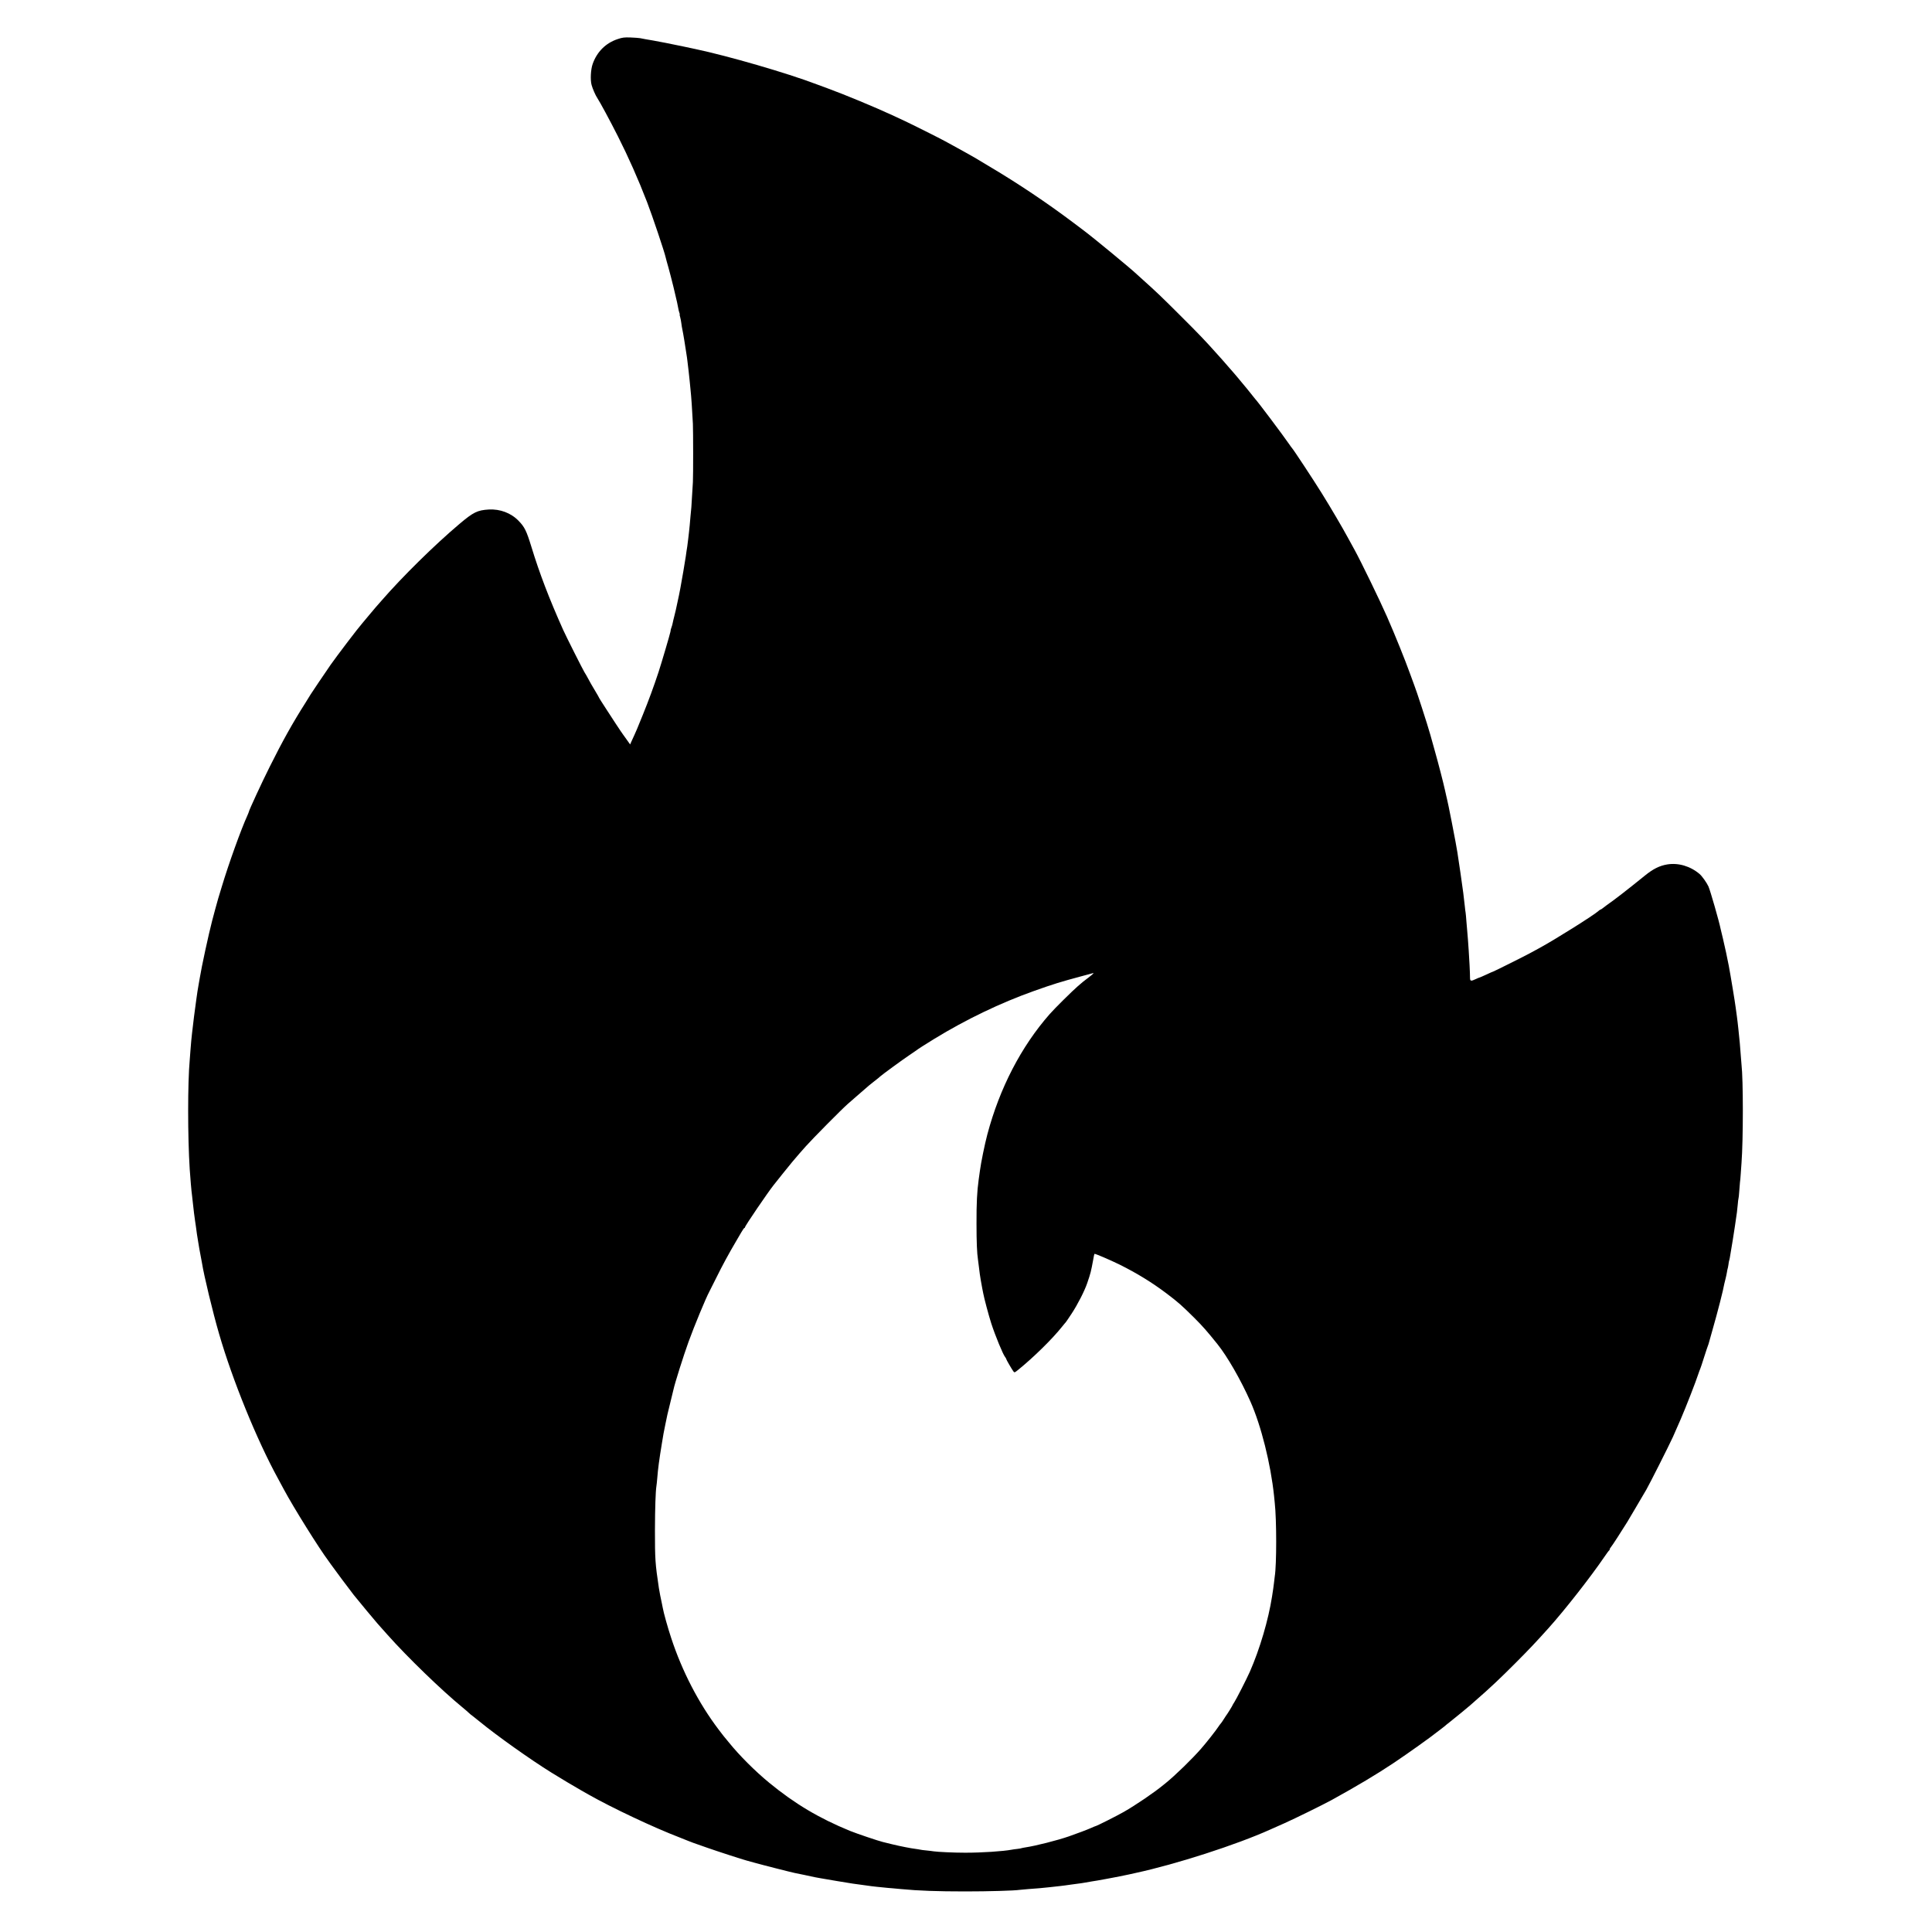
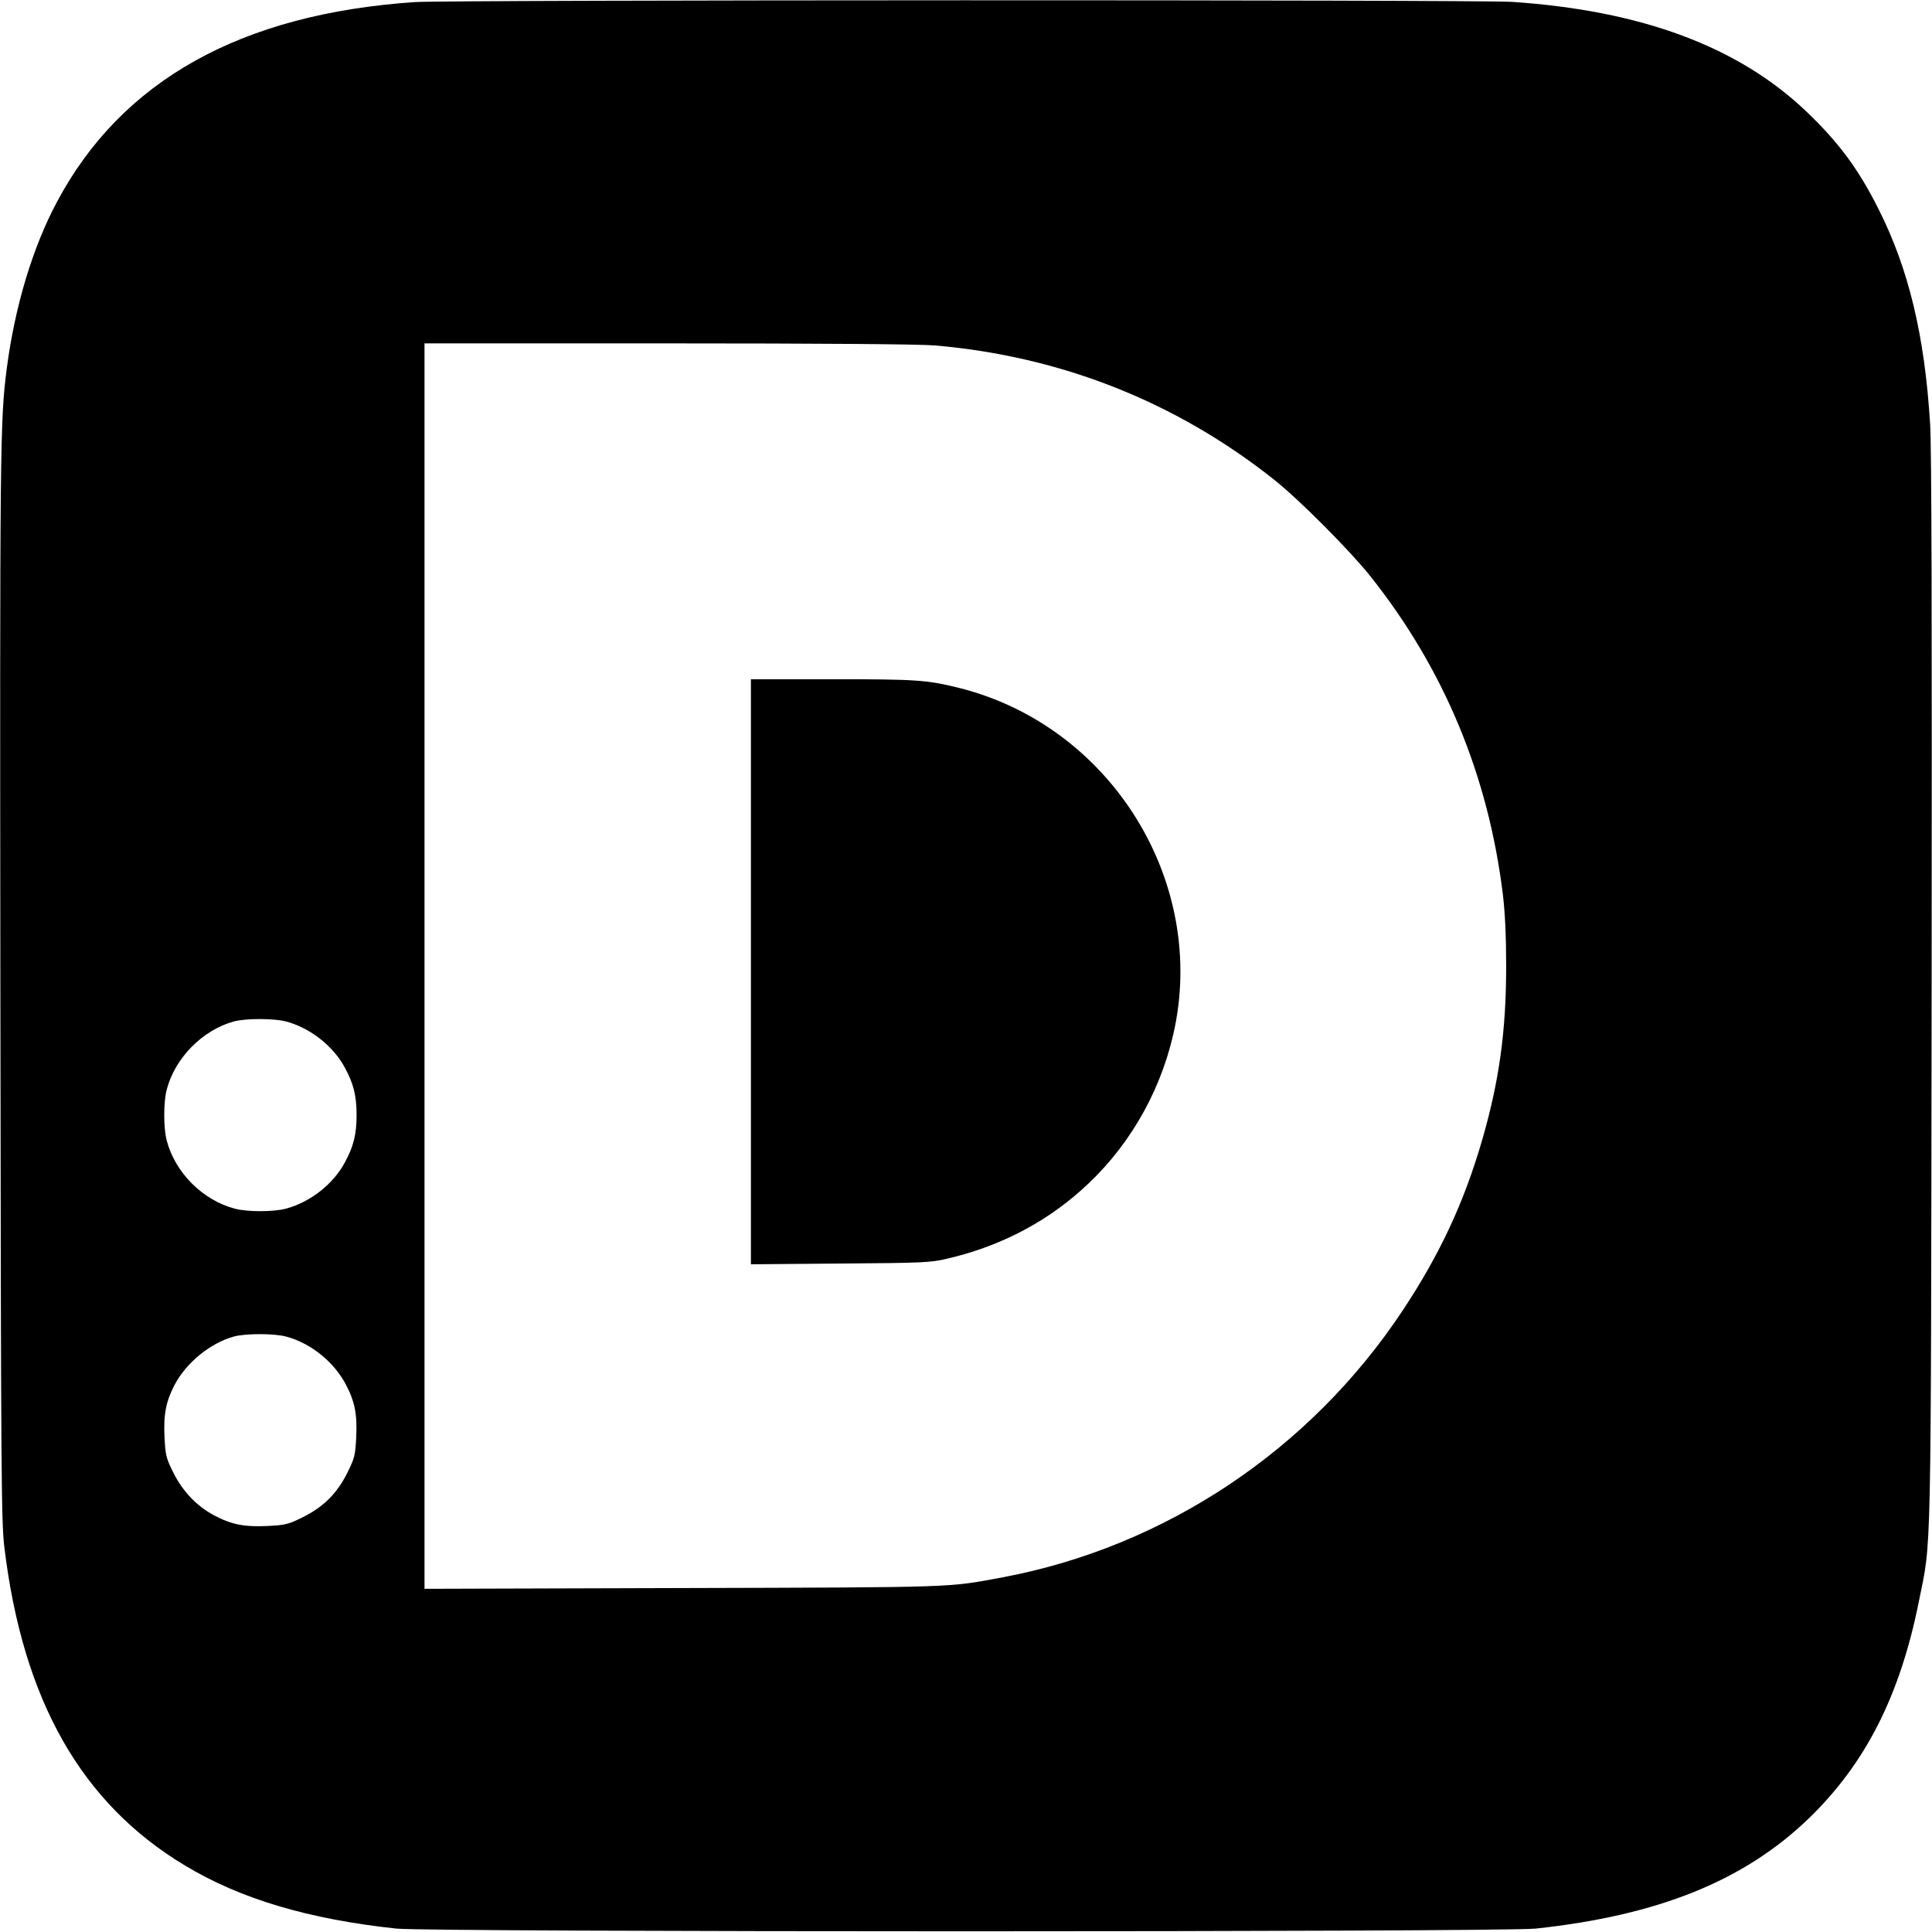
- <svg xmlns="http://www.w3.org/2000/svg" version="1.0" width="2500pt" height="2500pt" viewBox="0 0 2500 2500" preserveAspectRatio="xMidYMid meet">
-   <g transform="translate(0,2500) scale(0.1,-0.1)" fill="#000000" stroke="none">
-     <path d="M7992 24494 c-154 -51 -268 -165 -323 -322 -25 -71 -32 -204 -14 -271 12 -46 52 -138 75 -171 31 -46 163 -290 265 -492 135 -267 263 -555 378 -853 67 -174 227 -649 241 -717 3 -13 18 -70 35 -128 16 -58 46 -172 66 -255 48 -203 54 -227 61 -271 3 -20 10 -48 15 -61 5 -13 7 -23 4 -23 -2 0 1 -15 6 -32 5 -18 12 -53 15 -78 3 -25 9 -63 14 -85 5 -22 16 -85 25 -140 8 -55 20 -127 25 -160 6 -33 12 -80 15 -105 3 -25 10 -85 16 -135 6 -49 12 -109 14 -131 2 -23 6 -69 10 -103 10 -90 22 -264 31 -446 4 -101 5 -655 0 -755 -5 -95 -16 -273 -20 -325 -2 -22 -7 -74 -11 -115 -3 -41 -8 -93 -10 -115 -2 -22 -6 -61 -9 -87 -3 -27 -8 -69 -11 -95 -7 -63 -17 -133 -22 -158 -2 -11 -6 -40 -9 -65 -5 -40 -57 -345 -70 -410 -11 -53 -14 -71 -18 -92 -3 -13 -12 -57 -21 -98 -9 -41 -18 -83 -20 -93 -2 -9 -11 -44 -19 -78 -9 -33 -18 -74 -21 -89 -3 -16 -9 -39 -14 -52 -5 -13 -9 -26 -10 -30 0 -5 -1 -9 -2 -10 0 -2 -2 -12 -4 -24 -8 -40 -114 -399 -153 -519 -62 -188 -127 -365 -204 -555 -63 -158 -88 -217 -147 -344 l-17 -39 -42 59 c-23 32 -46 64 -51 71 -12 14 -172 257 -220 333 -19 30 -47 74 -63 98 -15 24 -28 45 -28 47 0 3 -19 35 -41 72 -40 65 -82 139 -120 211 -10 18 -22 38 -27 45 -10 12 -244 476 -275 547 -180 402 -305 728 -411 1075 -64 208 -88 256 -165 335 -98 102 -239 155 -386 147 -147 -9 -199 -34 -380 -187 -320 -270 -738 -682 -1006 -990 -40 -47 -76 -87 -79 -90 -3 -3 -39 -45 -80 -95 -41 -49 -82 -99 -92 -110 -59 -67 -318 -408 -408 -535 -71 -103 -254 -373 -260 -385 -3 -6 -33 -55 -68 -110 -164 -258 -296 -494 -461 -825 -100 -199 -271 -569 -271 -585 0 -3 -9 -24 -19 -48 -80 -174 -243 -627 -330 -917 -17 -58 -39 -127 -47 -155 -8 -27 -26 -90 -39 -140 -13 -49 -31 -117 -40 -150 -45 -172 -139 -606 -159 -735 -3 -19 -10 -57 -15 -85 -5 -27 -12 -70 -16 -95 -3 -25 -10 -72 -15 -105 -13 -84 -47 -357 -55 -435 -3 -36 -8 -79 -10 -95 -2 -17 -6 -71 -10 -120 -3 -50 -8 -109 -10 -132 -27 -293 -27 -992 0 -1413 7 -110 22 -285 30 -340 3 -19 7 -60 10 -90 8 -76 24 -211 29 -236 2 -12 7 -45 11 -75 6 -52 20 -145 30 -202 3 -15 9 -55 15 -90 6 -34 15 -82 20 -107 5 -25 11 -58 14 -75 23 -151 140 -638 221 -915 172 -595 488 -1372 761 -1870 22 -41 57 -105 76 -141 125 -234 458 -767 577 -925 9 -12 23 -32 31 -44 25 -37 257 -348 297 -398 68 -85 277 -336 308 -371 16 -19 35 -39 40 -45 6 -6 46 -52 90 -101 257 -289 699 -717 970 -939 33 -27 70 -59 81 -70 12 -12 34 -30 50 -41 15 -11 58 -45 94 -75 214 -176 657 -491 925 -657 92 -58 329 -199 385 -230 30 -17 73 -41 95 -54 303 -172 847 -429 1185 -558 47 -18 94 -37 105 -42 11 -5 40 -16 65 -25 25 -9 108 -38 185 -65 119 -42 457 -152 505 -164 8 -3 49 -14 90 -25 110 -31 496 -129 533 -136 18 -3 73 -14 122 -25 50 -11 113 -25 140 -30 28 -5 59 -11 71 -13 47 -9 382 -65 419 -70 22 -3 72 -10 110 -15 120 -17 159 -22 200 -26 22 -2 63 -6 90 -9 28 -3 77 -8 110 -10 33 -3 87 -8 120 -11 218 -21 464 -30 825 -30 303 0 638 10 701 20 13 2 62 6 109 10 127 9 186 14 285 25 50 6 110 13 135 15 41 5 83 10 150 20 14 2 48 7 75 10 28 3 73 10 100 15 28 5 64 11 80 14 29 4 119 19 180 31 17 3 53 10 80 15 41 7 160 31 225 45 8 2 47 10 85 19 521 112 1305 365 1740 561 17 7 98 43 180 80 144 64 501 240 615 302 325 179 587 335 805 481 181 121 488 340 560 399 6 5 28 22 50 38 22 17 42 32 45 35 3 4 39 33 80 65 71 56 232 188 256 210 6 6 37 33 70 62 178 154 318 286 519 488 176 177 252 257 421 445 214 238 550 668 725 925 30 44 57 81 62 83 4 2 7 9 7 15 0 6 8 20 18 31 15 17 129 193 209 322 13 20 178 302 247 419 43 75 290 564 343 680 31 70 43 97 101 230 65 150 198 491 228 585 8 25 19 54 24 65 5 11 28 79 50 150 23 72 45 139 50 150 5 11 10 29 13 40 3 11 23 83 45 160 71 248 140 518 155 605 3 14 10 43 16 65 6 22 13 58 17 80 3 22 8 43 9 46 2 3 7 28 11 55 3 27 8 52 10 55 2 3 5 19 8 35 30 178 49 292 66 409 28 188 28 189 36 275 3 41 8 78 10 82 2 3 7 46 10 95 3 48 7 99 9 113 3 14 7 63 10 110 4 47 8 110 10 140 23 304 23 1080 0 1275 -2 17 -6 73 -10 125 -7 107 -15 189 -30 330 -2 19 -7 60 -10 90 -3 30 -8 66 -10 80 -2 14 -9 63 -15 110 -9 72 -66 418 -90 545 -18 96 -51 248 -75 349 -15 60 -28 116 -30 125 -18 93 -135 501 -158 551 -22 48 -84 135 -114 160 -121 103 -276 148 -421 124 -99 -17 -181 -58 -287 -144 -225 -182 -385 -307 -493 -382 -18 -13 -42 -31 -54 -41 -11 -9 -24 -17 -28 -17 -3 0 -15 -8 -26 -18 -57 -53 -567 -373 -759 -477 -38 -21 -95 -52 -125 -68 -61 -34 -468 -237 -474 -237 -3 0 -44 -18 -91 -40 -47 -22 -89 -40 -93 -40 -4 -1 -25 -9 -47 -20 -61 -29 -73 -27 -73 18 1 45 -11 275 -17 352 -2 30 -7 95 -10 143 -3 48 -8 102 -10 120 -2 18 -6 70 -10 117 -3 47 -8 96 -10 110 -3 14 -7 50 -10 80 -14 135 -22 192 -56 430 -42 285 -44 299 -65 410 -26 140 -74 385 -89 455 -23 108 -24 109 -29 130 -3 11 -11 49 -19 85 -22 99 -81 328 -128 495 -23 83 -50 179 -60 215 -36 131 -185 588 -209 645 -5 11 -30 79 -55 150 -65 180 -190 491 -297 735 -92 210 -341 722 -420 865 -25 44 -63 114 -85 155 -74 137 -224 392 -341 580 -105 169 -368 568 -382 580 -4 3 -21 28 -40 55 -70 103 -416 564 -440 585 -3 3 -21 25 -40 50 -19 25 -48 61 -65 81 -16 19 -39 46 -50 60 -38 47 -120 144 -125 149 -3 3 -34 39 -70 80 -36 41 -69 80 -75 86 -5 6 -41 46 -80 89 -141 158 -224 245 -460 480 -235 235 -323 319 -481 460 -43 39 -85 77 -94 85 -74 70 -559 470 -676 557 -16 12 -82 61 -146 110 -333 250 -698 495 -1063 712 -93 56 -177 106 -185 111 -33 20 -230 130 -295 165 -38 21 -88 48 -110 60 -51 29 -439 223 -525 263 -36 17 -105 49 -155 72 -218 101 -612 265 -831 345 -55 20 -121 45 -149 55 -387 147 -1140 365 -1565 455 -8 2 -80 17 -160 34 -137 29 -335 68 -390 77 -65 11 -132 22 -167 30 -16 3 -71 7 -123 9 -81 3 -106 0 -168 -21z m6154 -12093 c-3 -4 -31 -28 -63 -52 -32 -24 -63 -48 -70 -54 -6 -5 -37 -32 -70 -60 -64 -55 -296 -284 -358 -355 -370 -420 -650 -960 -809 -1560 -33 -124 -82 -363 -96 -470 -6 -47 -13 -98 -16 -115 -21 -150 -29 -305 -28 -570 0 -237 6 -380 19 -465 2 -14 6 -45 9 -70 13 -107 17 -138 27 -195 5 -33 14 -80 19 -105 5 -25 12 -56 14 -70 10 -57 70 -283 103 -385 52 -160 152 -403 180 -436 7 -8 13 -19 13 -23 0 -9 71 -131 93 -161 14 -19 16 -18 63 20 202 164 443 401 569 560 22 28 43 52 46 55 3 3 38 54 78 115 75 114 164 288 199 390 45 131 50 153 77 299 7 43 15 80 17 81 6 6 199 -77 322 -137 227 -113 420 -231 615 -378 148 -112 197 -156 352 -310 109 -108 170 -178 301 -341 129 -160 303 -463 428 -744 139 -312 263 -809 306 -1220 2 -27 7 -68 9 -90 25 -224 25 -803 0 -956 -2 -13 -7 -51 -10 -84 -8 -67 -9 -70 -25 -175 -47 -301 -158 -678 -286 -970 -40 -91 -181 -367 -204 -400 -11 -16 -20 -31 -20 -34 0 -5 -72 -122 -88 -141 -4 -5 -18 -27 -31 -48 -13 -21 -28 -43 -35 -50 -6 -6 -19 -24 -29 -39 -26 -42 -162 -215 -226 -287 -114 -131 -333 -344 -459 -446 -7 -5 -18 -14 -25 -20 -124 -102 -358 -261 -517 -352 -95 -54 -352 -183 -364 -183 -3 0 -29 -11 -58 -24 -49 -22 -176 -70 -288 -109 -147 -51 -431 -123 -560 -142 -24 -4 -47 -8 -51 -10 -3 -2 -28 -7 -56 -10 -27 -3 -60 -7 -72 -10 -112 -21 -382 -39 -601 -39 -150 0 -358 10 -410 18 -14 3 -54 7 -90 11 -36 3 -74 8 -85 11 -11 2 -36 7 -55 9 -61 7 -202 35 -305 60 -55 14 -110 28 -122 30 -55 13 -337 108 -423 143 -403 165 -716 352 -1045 622 -185 152 -388 355 -525 525 -36 44 -67 82 -70 85 -3 3 -31 39 -62 81 -257 339 -472 754 -613 1184 -42 126 -99 329 -109 390 -3 17 -8 41 -11 55 -11 47 -36 175 -39 200 -48 321 -51 372 -51 750 1 290 8 498 19 570 3 14 7 61 11 104 10 124 23 225 61 456 20 123 19 117 44 240 12 58 23 114 26 125 2 11 20 85 40 165 19 80 37 152 39 160 17 81 130 438 194 615 73 202 224 567 270 652 5 10 46 91 91 181 74 151 166 320 253 467 20 33 50 86 69 118 18 31 36 57 40 57 5 0 8 4 8 9 0 18 297 453 370 545 6 6 58 72 117 147 91 114 173 213 218 263 6 6 44 49 85 96 78 88 461 476 540 545 25 22 95 83 155 135 61 52 112 97 115 100 3 3 37 30 75 60 39 30 72 57 75 61 11 13 291 218 375 274 50 33 92 62 95 65 9 9 115 77 231 148 412 252 854 464 1289 619 244 87 348 119 605 188 88 23 161 43 163 44 2 0 1 -3 -2 -8z" />
+ <svg xmlns="http://www.w3.org/2000/svg" version="1.0" width="1024pt" height="1024pt" viewBox="0 0 1024 1024" preserveAspectRatio="xMidYMid meet">
+   <g transform="translate(0,1024) scale(0.1,-0.1)" fill="#000000" stroke="none">
+     <path d="M2200 10229 c-922 -62 -1555 -415 -1898 -1059 -129 -241 -223 -554 -266 -882 -36 -273 -37 -425 -34 -3288 3 -2605 5 -2826 21 -2960 98 -812 408 -1358 958 -1688 294 -177 654 -284 1120 -334 183 -19 5855 -19 6038 0 651 70 1105 253 1449 585 300 291 482 649 582 1147 68 338 64 136 68 3250 2 1955 0 2869 -8 2993 -29 471 -114 824 -275 1142 -106 211 -211 352 -381 514 -360 344 -874 535 -1559 581 -184 12 -5632 11 -5815 -1z m2755 -1820 c668 -57 1281 -300 1800 -713 133 -106 400 -374 509 -511 390 -491 625 -1056 702 -1690 11 -95 17 -216 17 -375 0 -346 -37 -611 -128 -925 -96 -330 -225 -606 -420 -900 -490 -740 -1259 -1253 -2120 -1415 -295 -55 -234 -53 -1702 -57 l-1363 -4 0 3301 0 3300 1293 0 c802 0 1338 -4 1412 -11z m-3439 -3583 c128 -34 252 -131 313 -247 45 -83 61 -148 61 -249 0 -101 -16 -166 -61 -249 -61 -116 -185 -213 -313 -247 -66 -18 -206 -18 -272 0 -170 45 -315 190 -360 360 -18 66 -18 206 0 272 44 167 189 314 355 360 62 17 214 17 277 0z m0 -1670 c130 -34 254 -134 317 -254 48 -91 61 -159 55 -281 -5 -94 -8 -108 -46 -185 -55 -111 -127 -183 -238 -238 -77 -38 -91 -41 -185 -46 -122 -6 -190 7 -282 55 -94 50 -168 127 -219 229 -38 77 -41 91 -46 185 -6 122 7 190 54 280 62 117 188 220 313 255 62 17 214 17 277 0z" />
+     <path d="M3980 5089 l0 -1550 473 4 c438 3 479 5 564 25 269 62 507 182 706 357 246 215 420 507 495 830 187 805 -327 1637 -1135 1839 -170 42 -223 46 -672 46 l-431 0 0 -1551z" />
  </g>
</svg>
